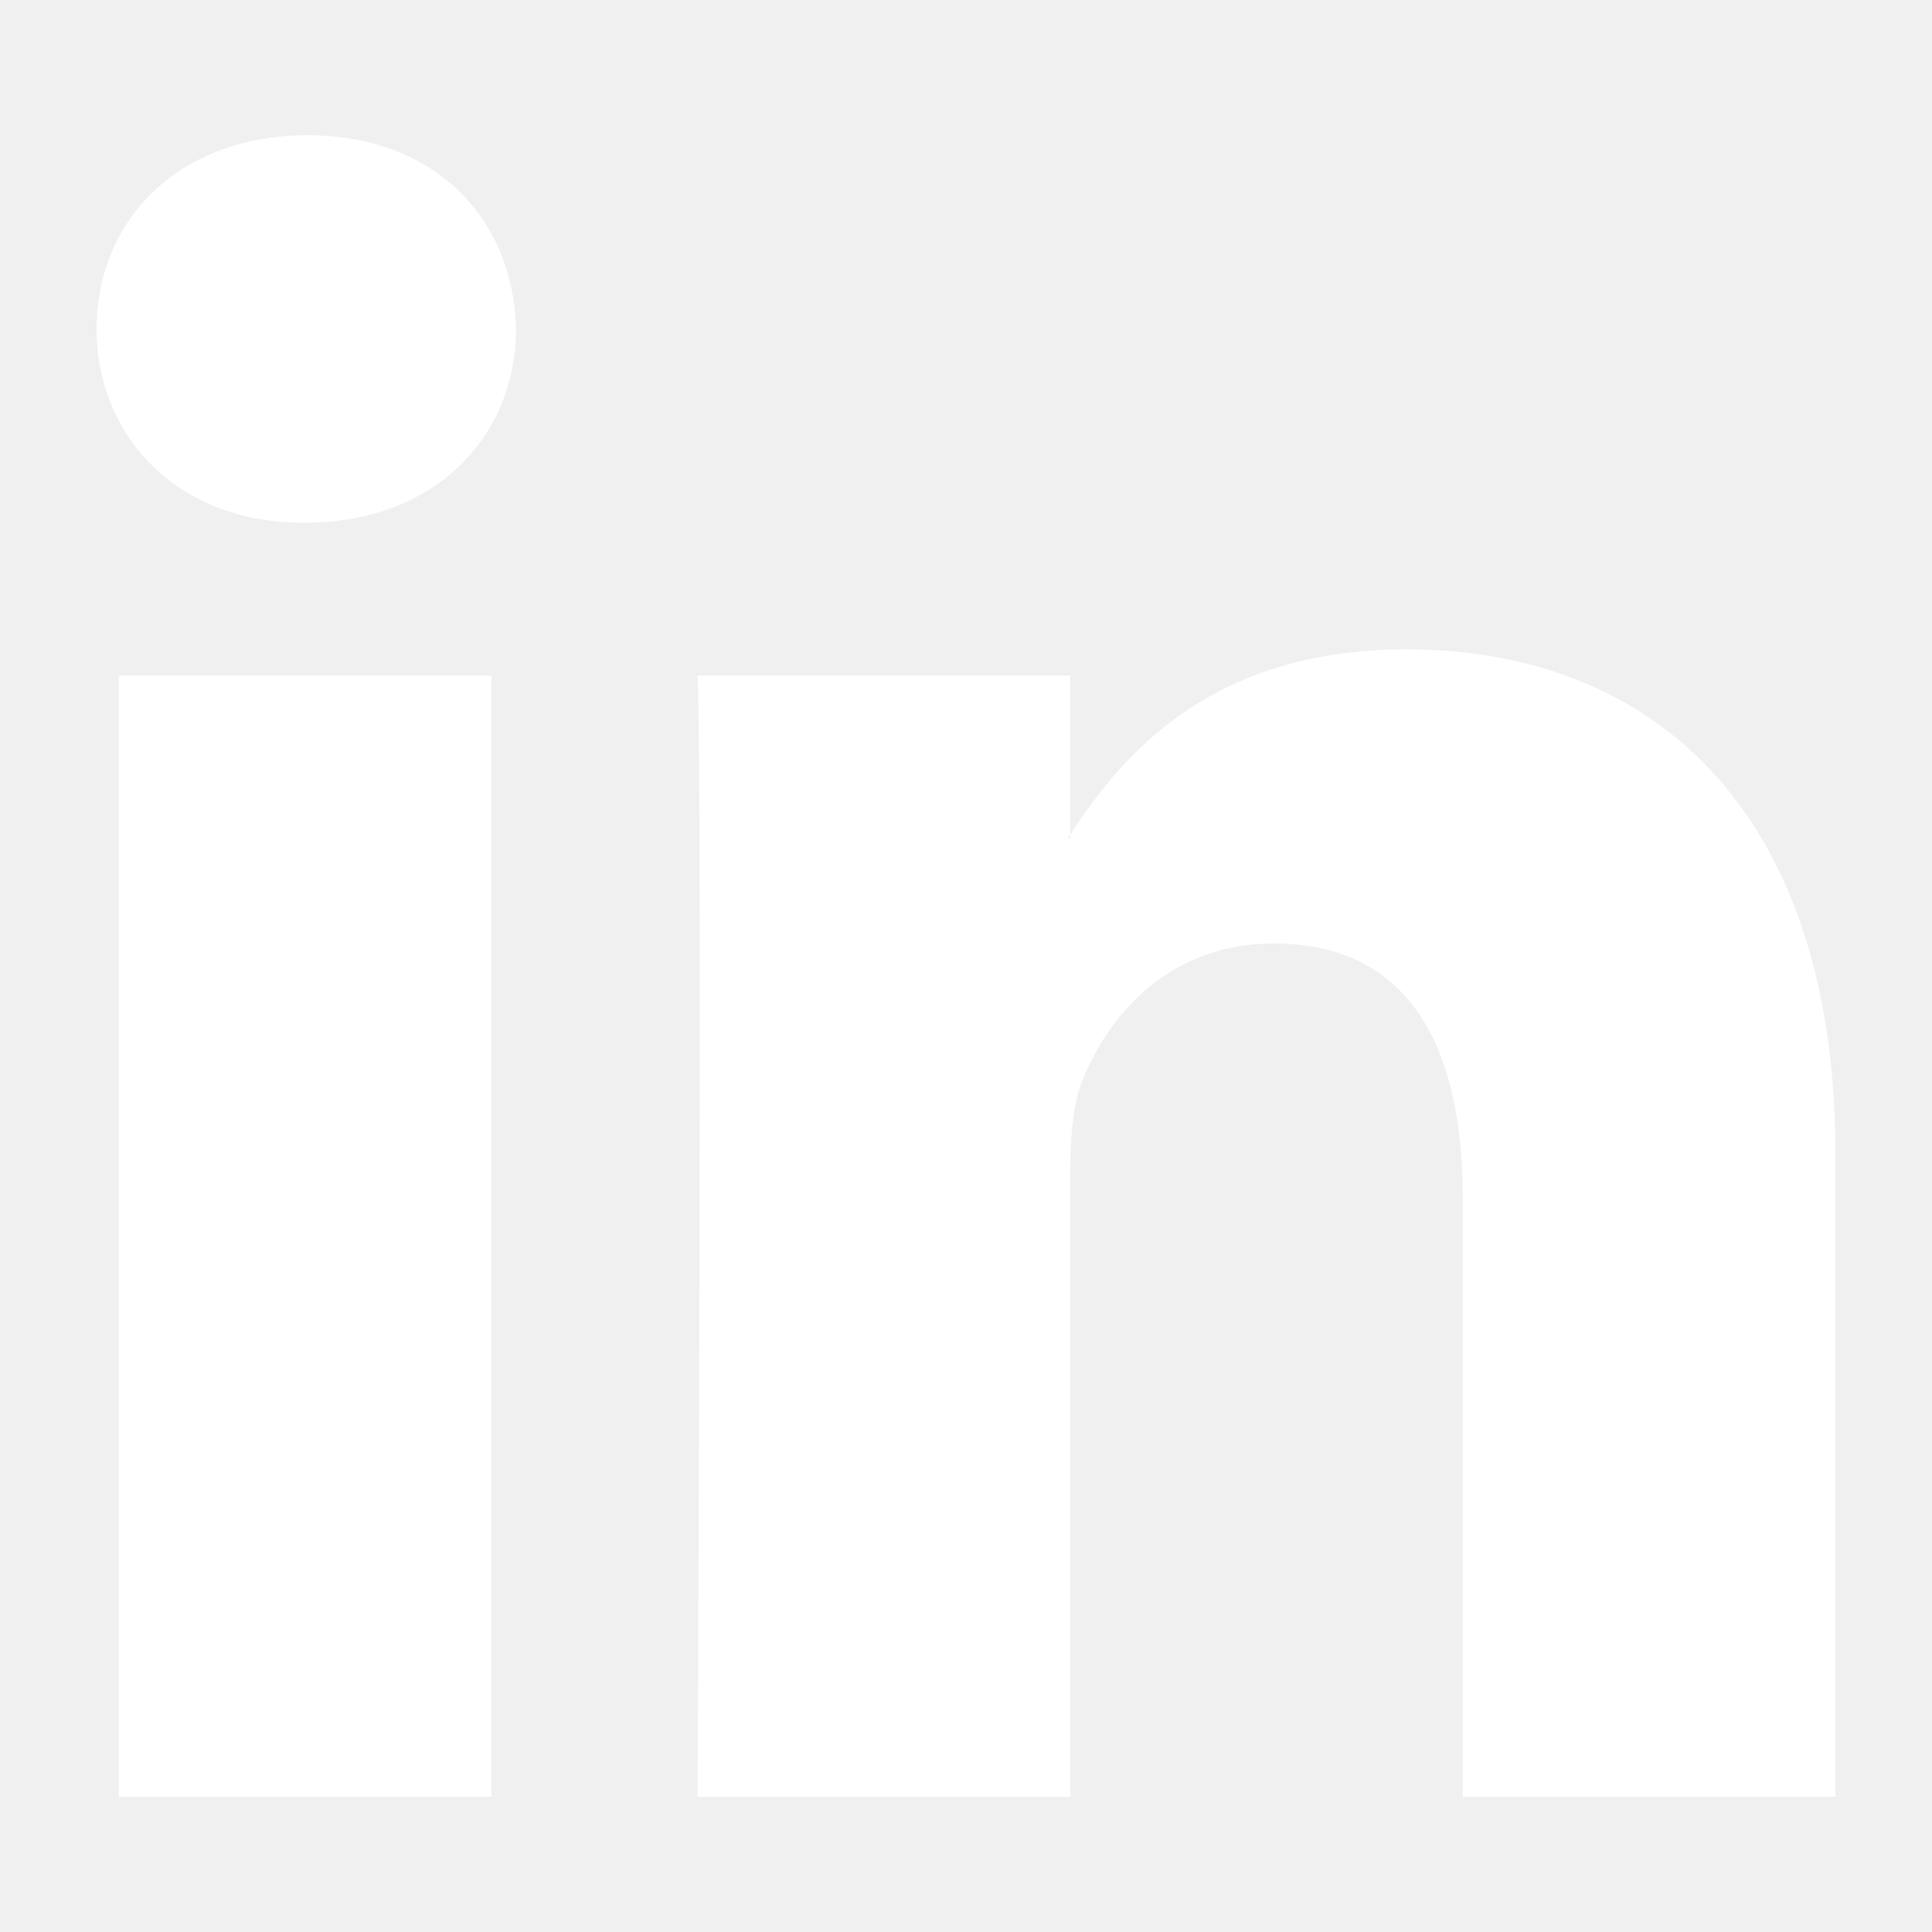
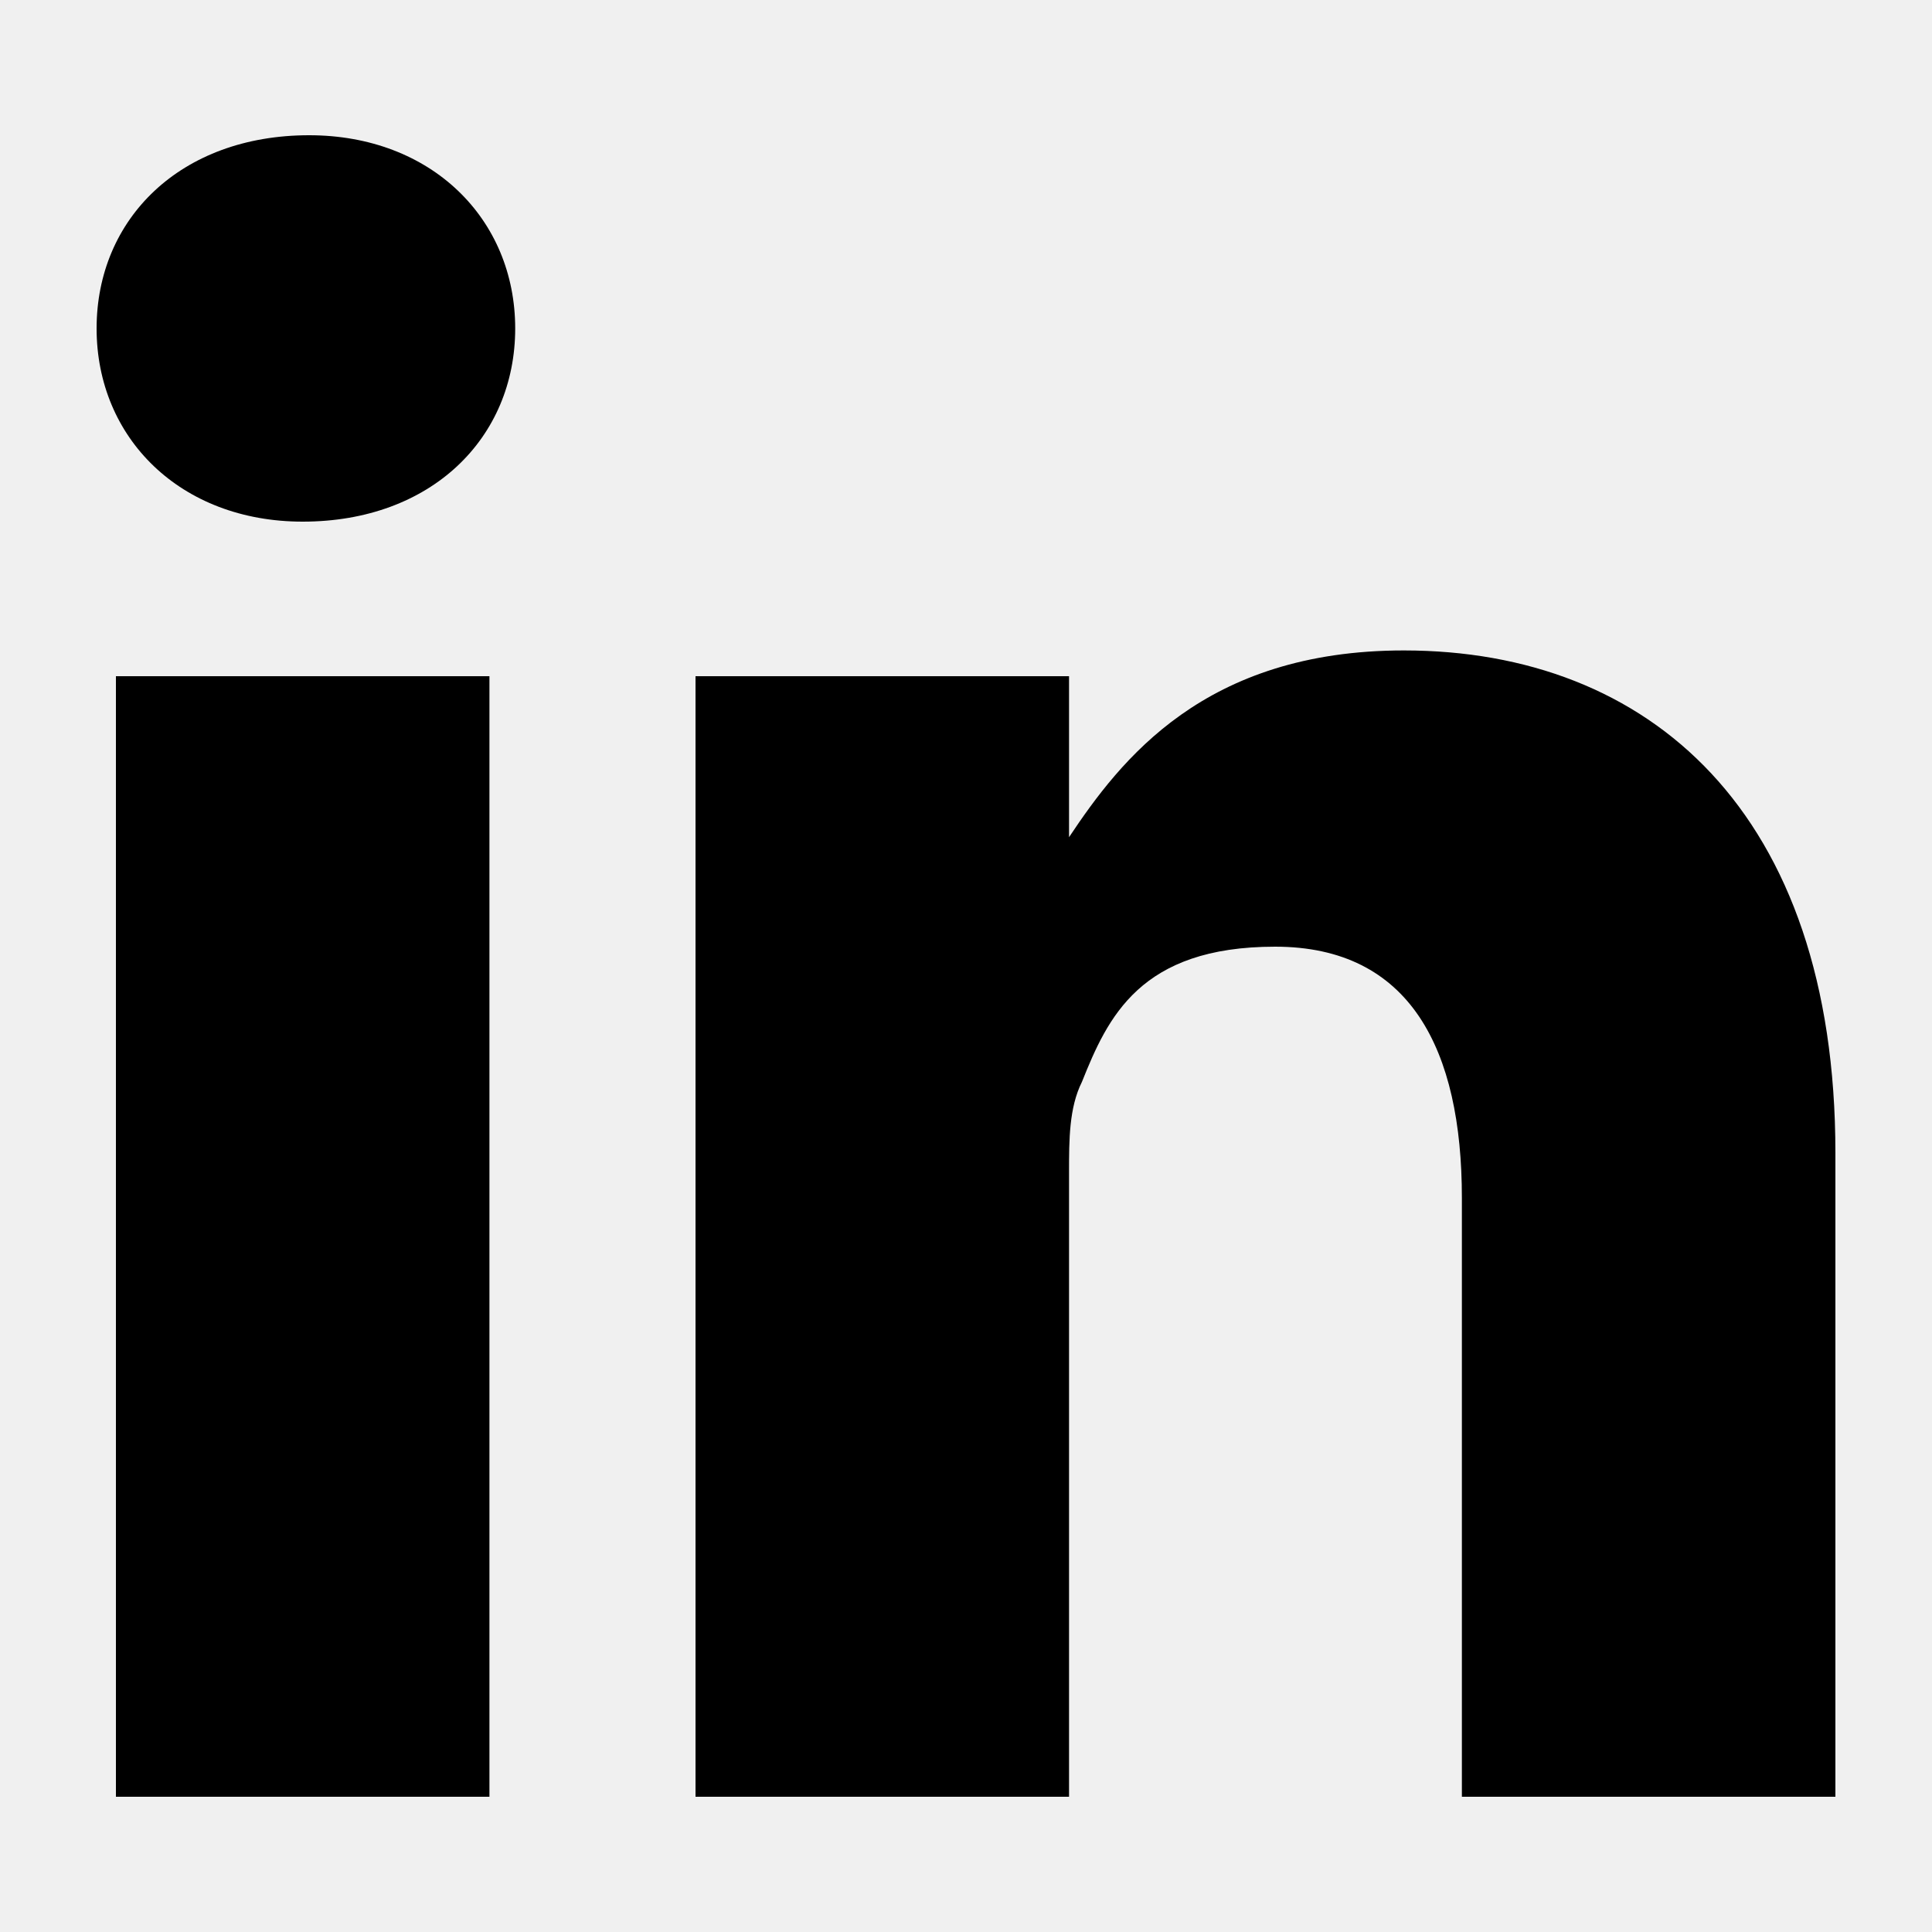
- <svg xmlns="http://www.w3.org/2000/svg" enable-background="new 0 0 100 100" height="30px" id="Layer_1" version="1.1" viewBox="0 0 100 100" width="30px" xml:space="preserve">
-   <g>
-     <defs>
-       <rect height="100" id="SVGID_1_" width="100" />
-     </defs>
-     <path d="M95,59.727V93H75.71V61.955c0-7.799-2.79-13.121-9.771-13.121   c-5.331,0-8.503,3.587-9.898,7.057c-0.509,1.24-0.64,2.967-0.64,4.703V93H36.104c0,0,0.26-52.58,0-58.028h19.294v8.225   c-0.039,0.062-0.09,0.128-0.127,0.188h0.127v-0.188c2.563-3.948,7.142-9.588,17.389-9.588C85.482,33.609,95,41.903,95,59.727    M15.919,7C9.318,7,5,11.33,5,17.024c0,5.57,4.193,10.031,10.663,10.031h0.129c6.729,0,10.914-4.46,10.914-10.031   C26.579,11.33,22.521,7,15.919,7 M6.146,93h19.289V34.972H6.146V93z" fill="#fff" />
-   </g>
+ <svg xmlns="http://www.w3.org/2000/svg" id="a" width="10.6mm" height="10.6mm" viewBox="0 0 30 30">
+   <path d="M28.5,17.9v10h-5.8v-9.3c0-2.3-.8-3.9-2.9-3.9s-2.6,1.1-3,2.1c-.2,.4-.2,.9-.2,1.4v9.7h-5.8s0-15.8,0-17.4h5.8v2.5s0,0,0,0h0c.8-1.2,2.1-2.9,5.2-2.9,3.8,0,6.7,2.5,6.7,7.8M4.8,2.1c-2,0-3.3,1.3-3.3,3s1.3,3,3.2,3h0c2,0,3.3-1.3,3.3-3,0-1.7-1.3-3-3.2-3M1.8,27.9H7.6V10.5H1.8V27.9Z" />
</svg>
